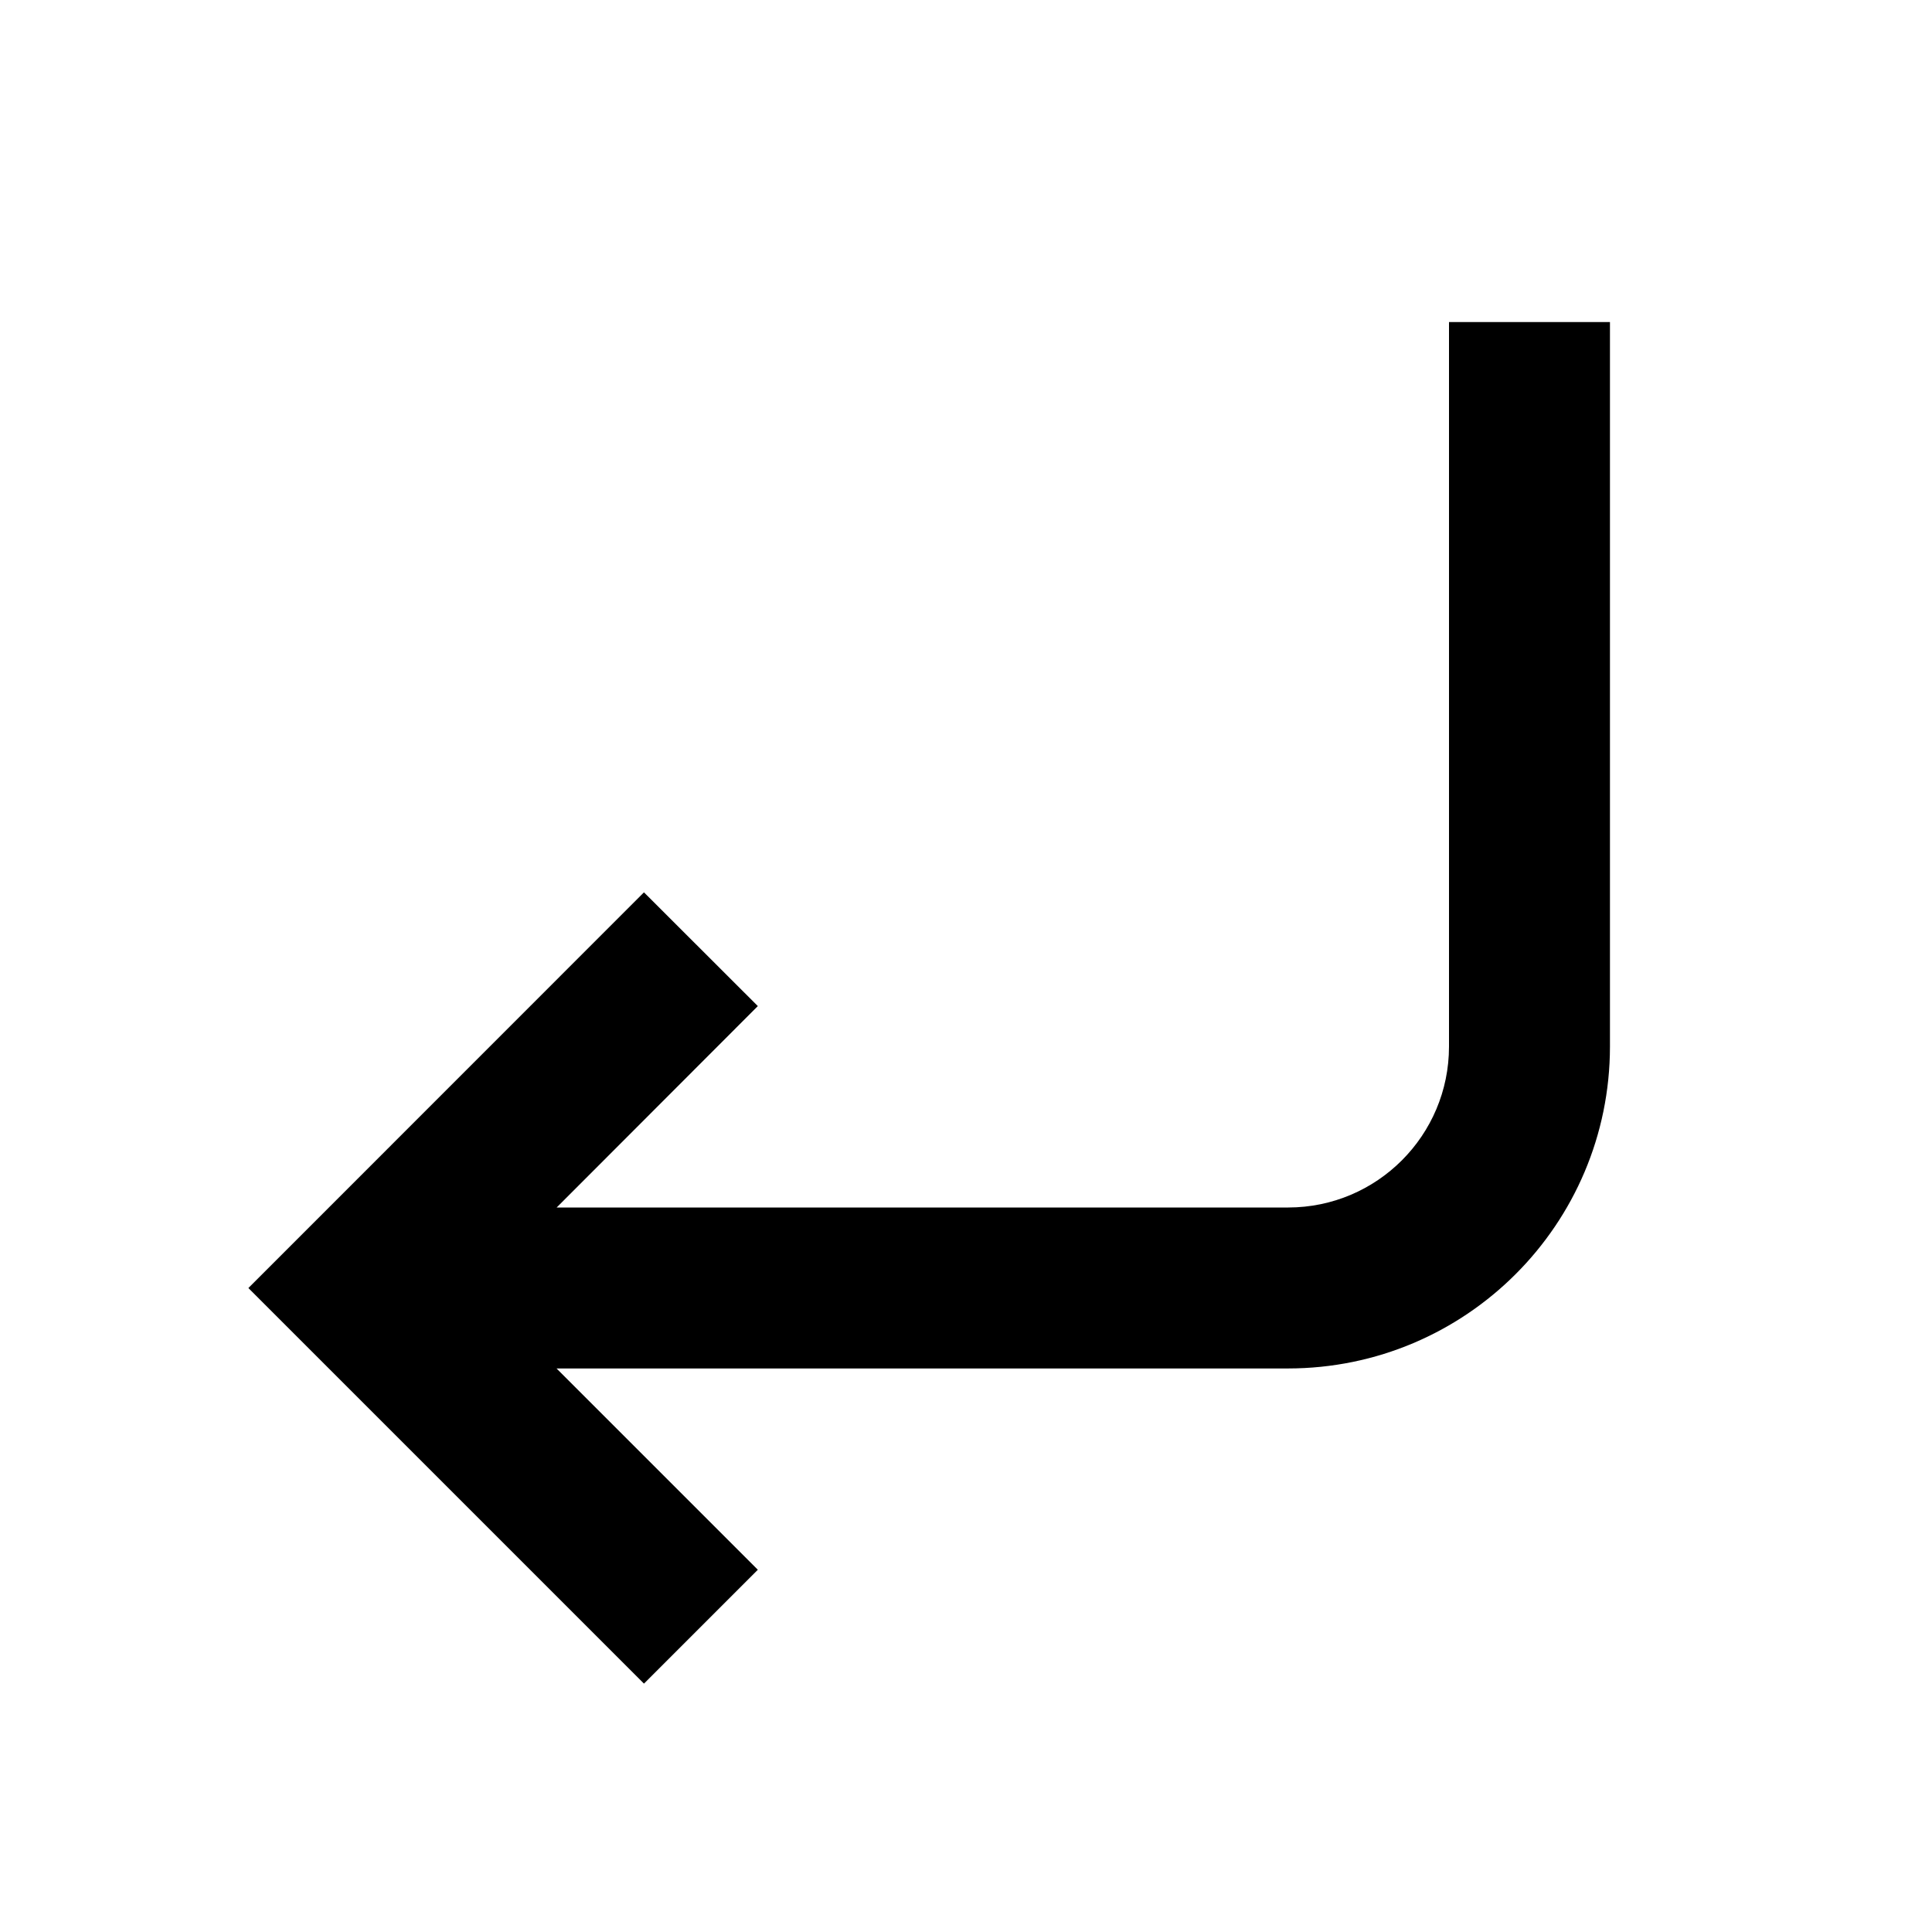
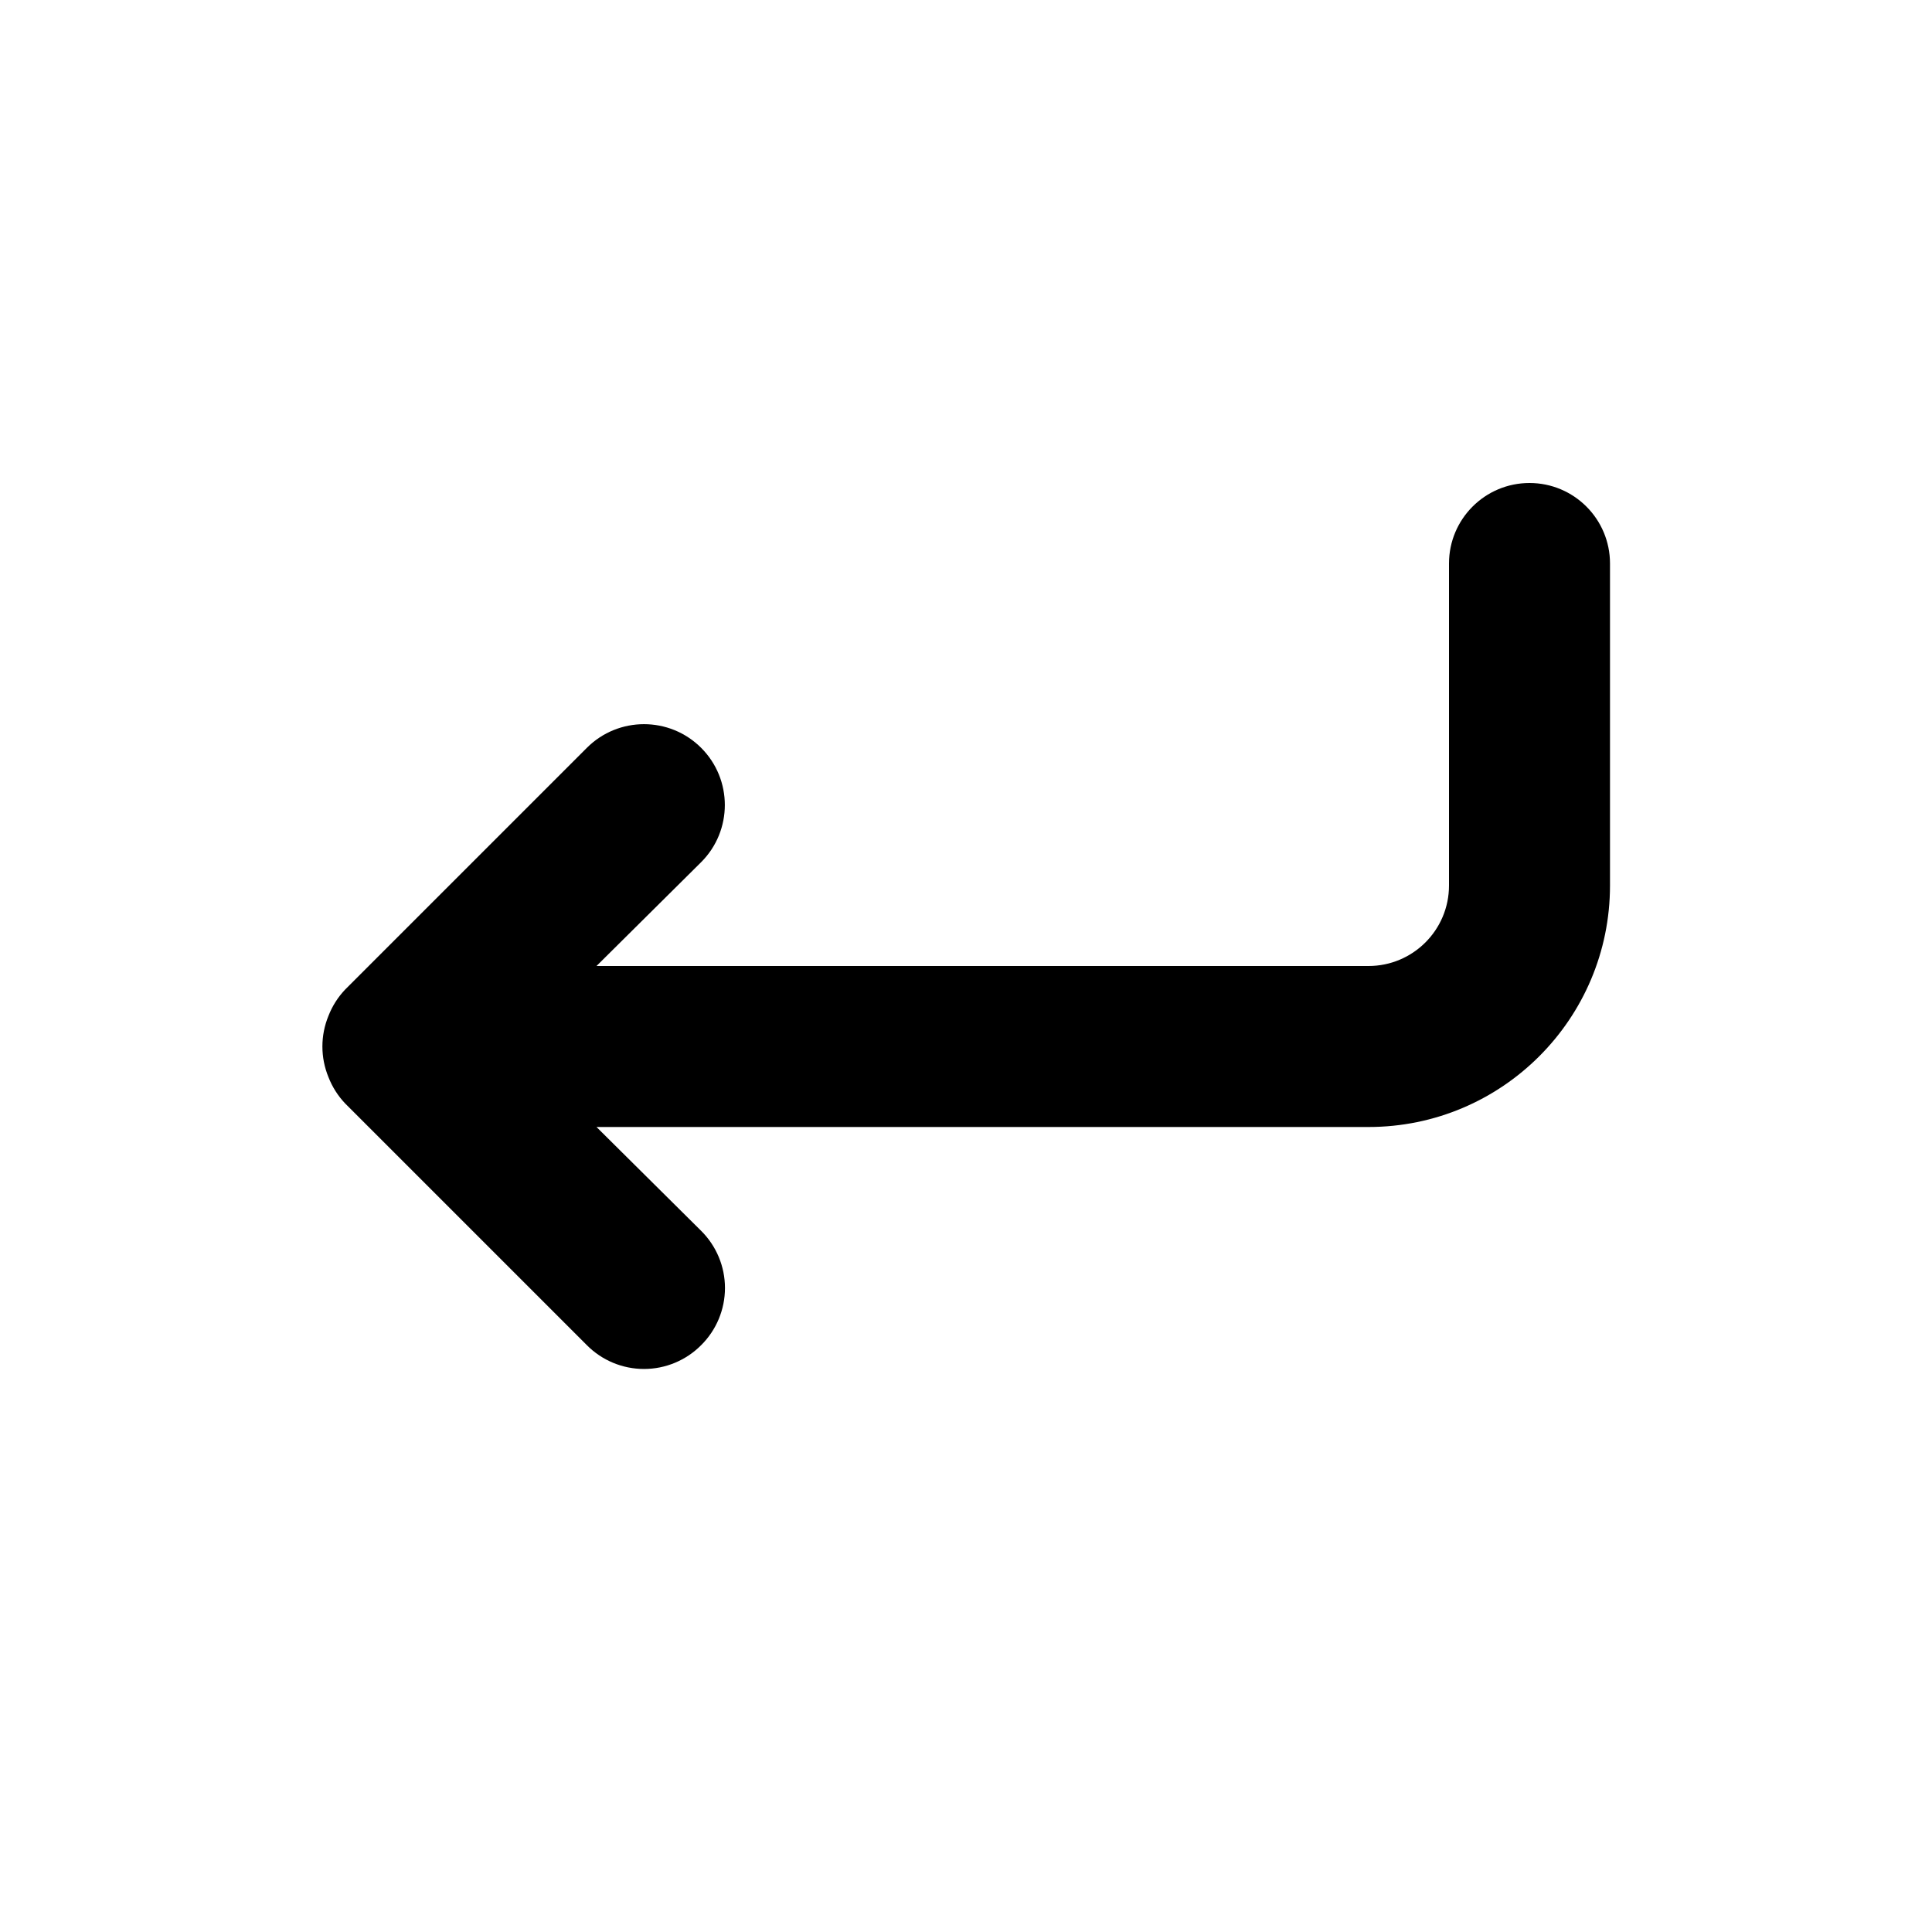
- <svg xmlns="http://www.w3.org/2000/svg" t="1753150927125" class="icon" viewBox="0 0 1024 1024" version="1.1" p-id="5025" width="512" height="512">
-   <path d="M853.312 170.688v384a170.688 170.688 0 0 1-170.624 170.624H294.976L401.664 832l-60.352 60.352-209.664-209.664L341.312 472.96l60.352 60.288L295.04 640h387.712C729.792 640 768 601.792 768 554.688v-384h85.312z" p-id="5026" />
+ <svg xmlns="http://www.w3.org/2000/svg" t="1753169402598" class="icon" viewBox="0 0 1024 1024" version="1.1" p-id="5183" width="512" height="512">
+   <path d="M810.667 256a42.667 42.667 0 0 0-42.667 42.667v170.667a42.667 42.667 0 0 1-42.667 42.667H316.16l55.467-55.04a42.667 42.667 0 0 0-60.587-60.587l-128 128a42.667 42.667 0 0 0-8.96 14.08 42.667 42.667 0 0 0 0 32.427 42.667 42.667 0 0 0 8.96 14.08l128 128a42.667 42.667 0 0 0 60.587 0 42.667 42.667 0 0 0 0-60.587L316.16 597.333H725.333a128 128 0 0 0 128-128V298.667a42.667 42.667 0 0 0-42.667-42.667z" p-id="5184" />
</svg>
